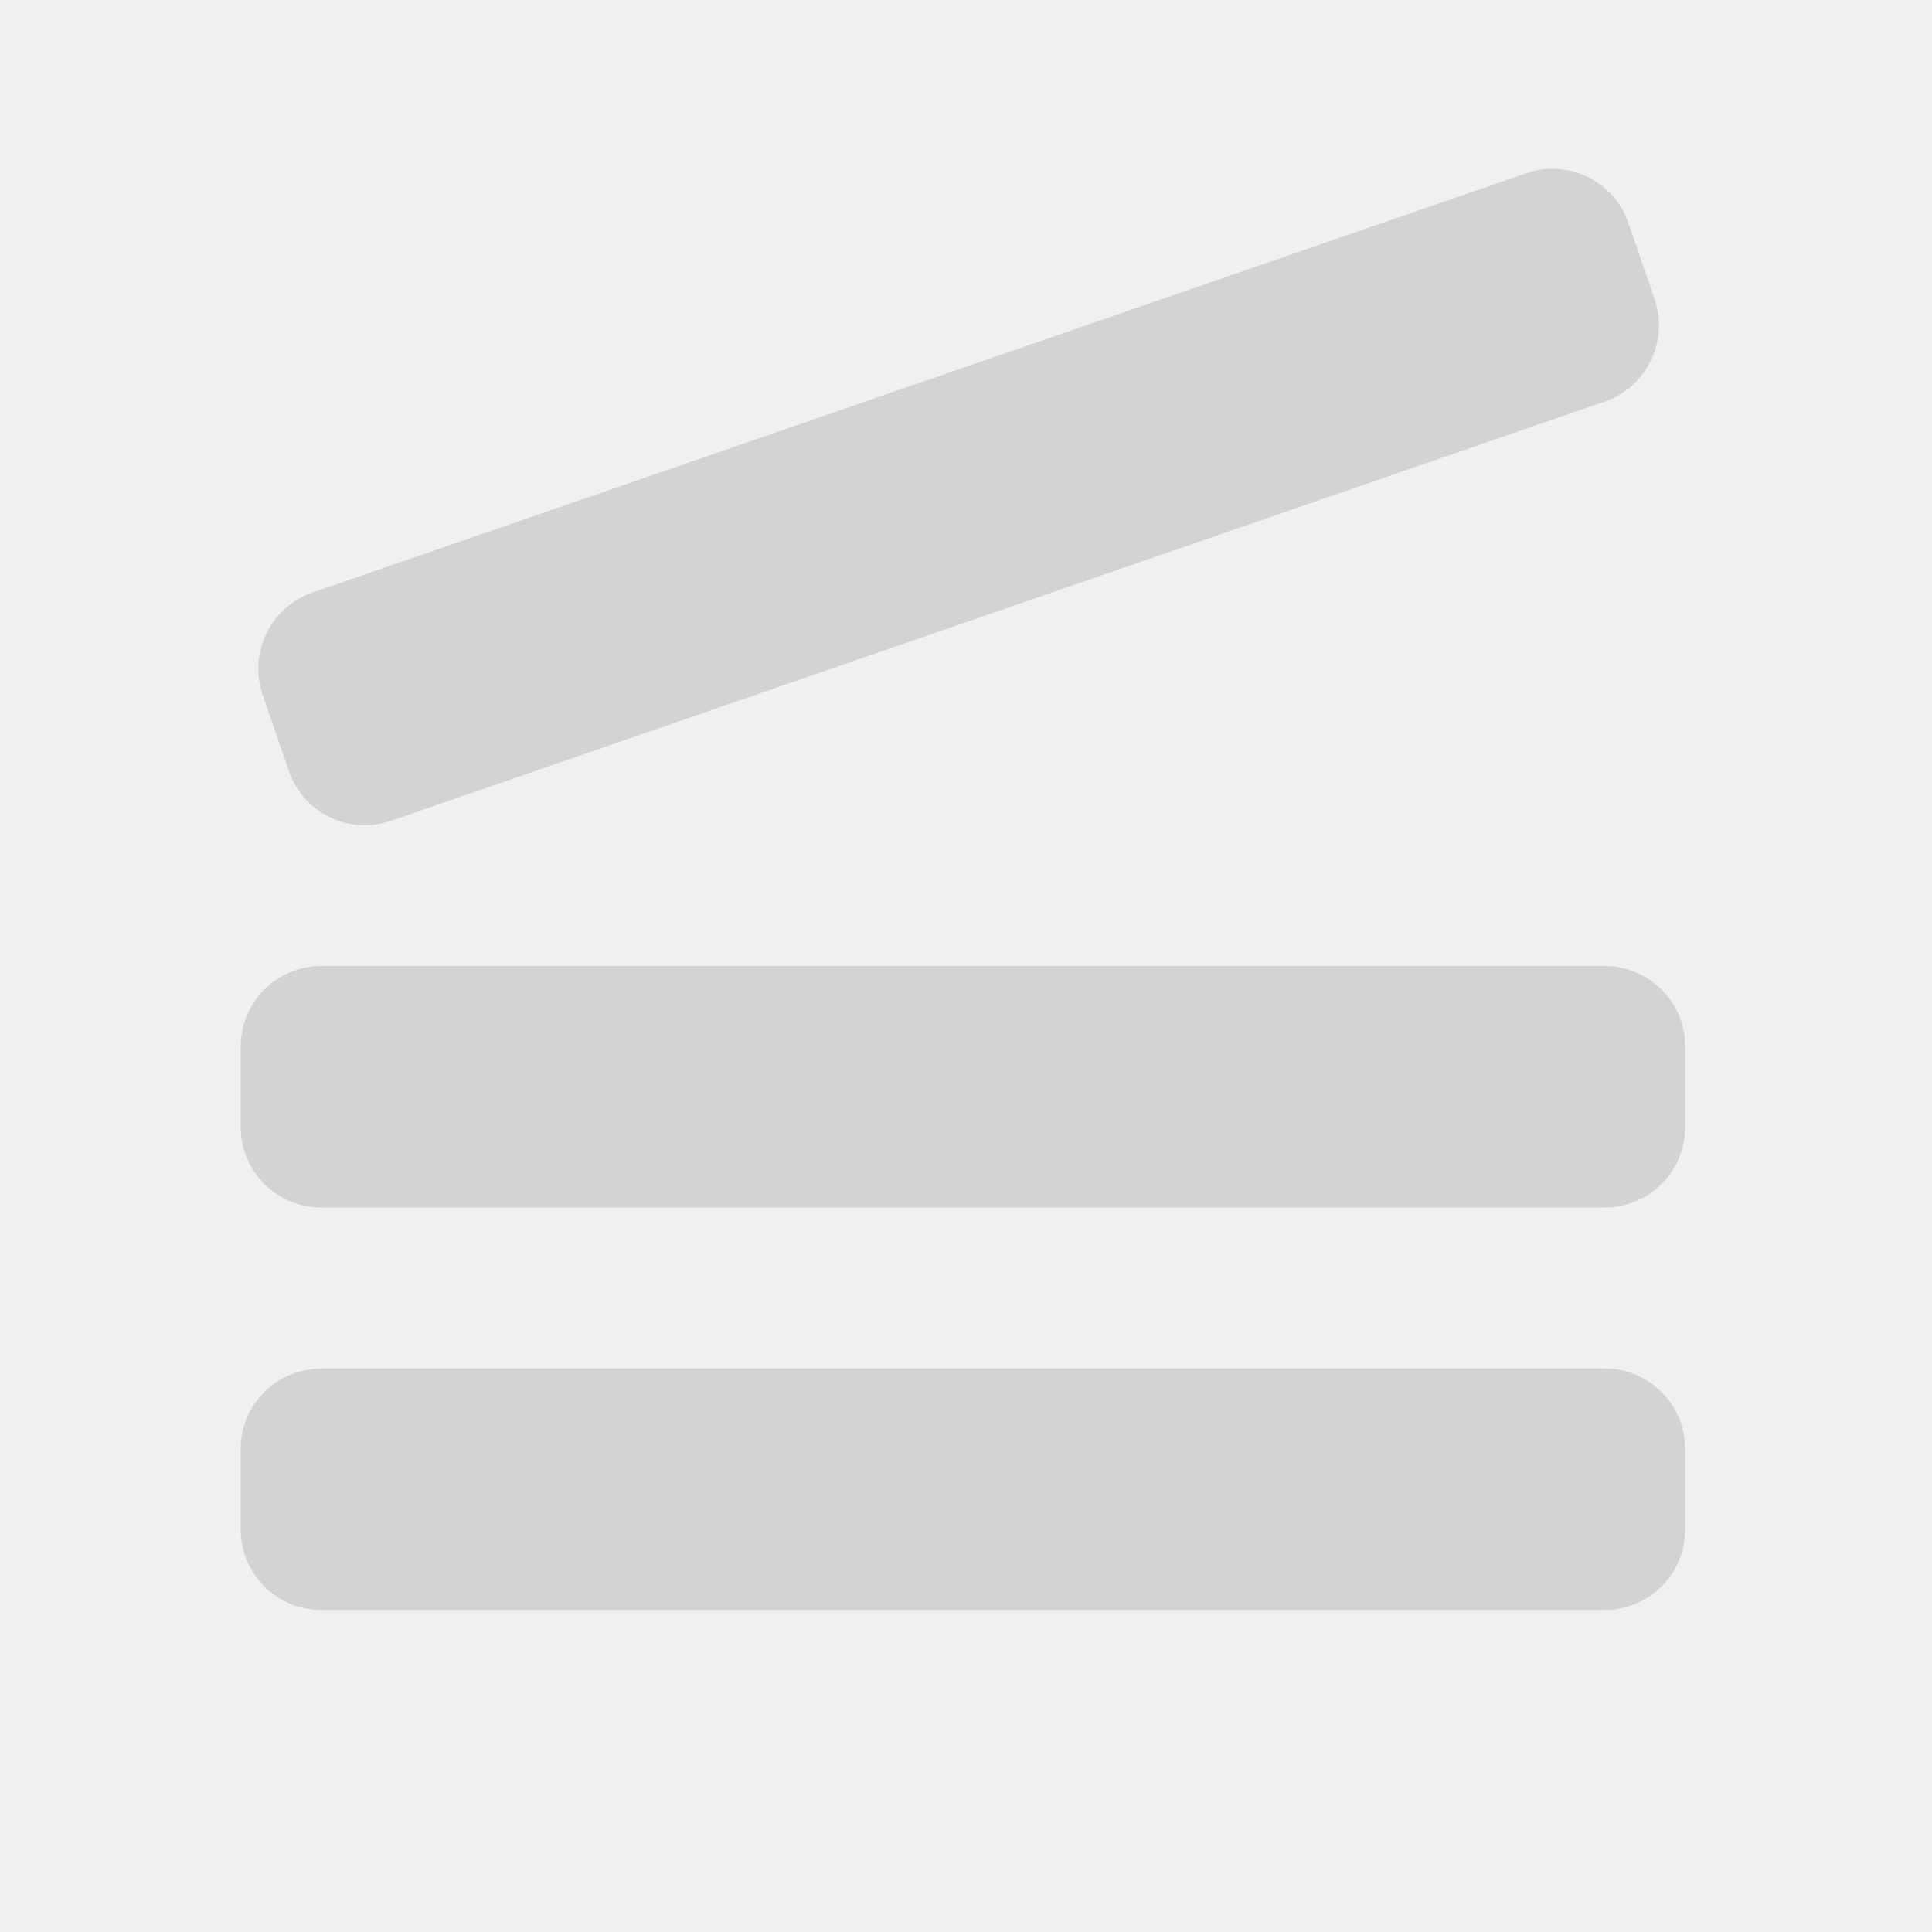
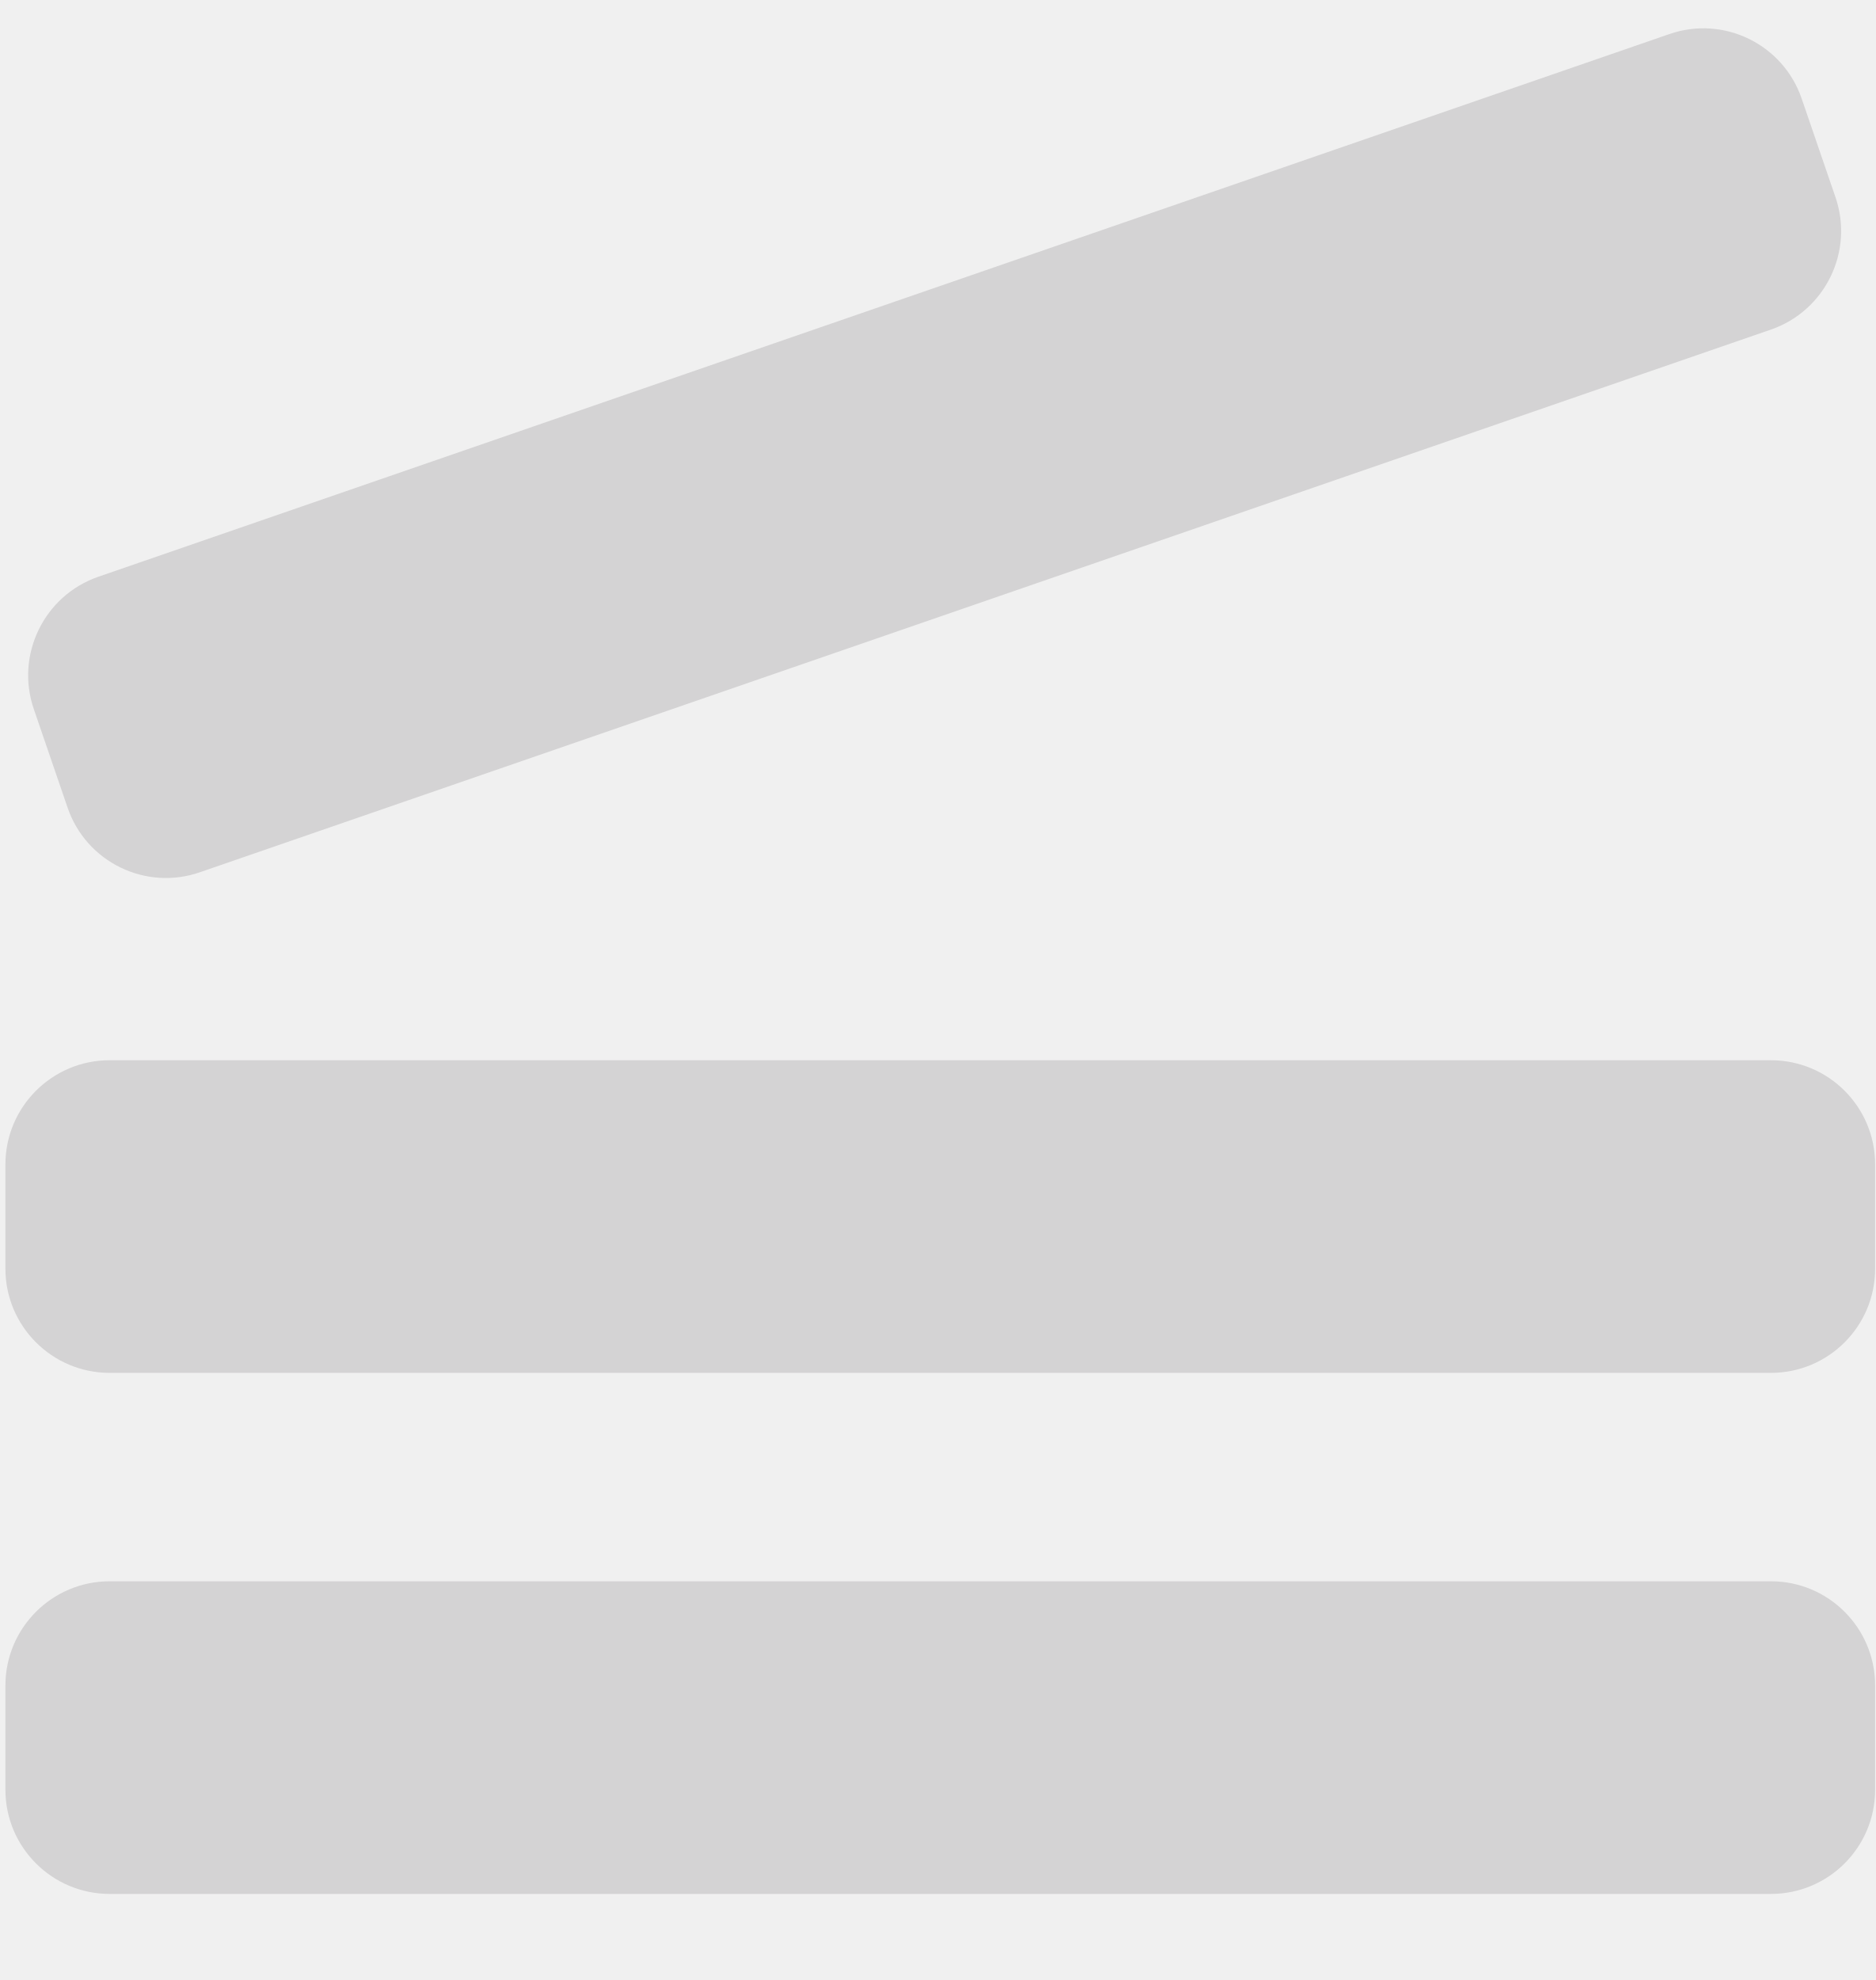
- <svg xmlns="http://www.w3.org/2000/svg" width="24" height="24" viewBox="0 0 24 24" fill="none">
-   <g clip-path="url(#clip0_1464_1993)">
-     <path fill-rule="evenodd" clip-rule="evenodd" d="M2.99 19C2.99 19.552 3.438 20 3.99 20L19.934 20C20.486 20 20.934 19.552 20.934 19L20.934 18C20.934 17.448 20.486 17 19.934 17L3.99 17C3.438 17 2.99 17.448 2.99 18L2.99 19ZM2.99 14C2.99 14.552 3.438 15 3.99 15L19.934 15C20.486 15 20.934 14.552 20.934 14L20.934 13C20.934 12.448 20.486 12 19.934 12L3.99 12C3.438 12 2.99 12.448 2.99 13L2.99 14Z" fill="#D4D3D4" />
-     <rect width="2.999" height="17.95" rx="1" transform="matrix(-0.324661 -0.94583 0.945205 -0.326477 3.91211 10.5225)" fill="#D4D3D4" />
-   </g>
-   <defs>
-     <clipPath id="clip0_1464_1993">
-       <rect width="23.925" height="24" fill="white" />
-     </clipPath>
-   </defs>
+ <svg xmlns="http://www.w3.org/2000/svg" width="18" height="19" viewBox="0 0 18 19" fill="none">
+   <path d="M0.052 17.174C0.052 17.726 0.5 18.174 1.052 18.174H16.996C17.549 18.174 17.996 17.726 17.996 17.174V16.174C17.996 15.622 17.549 15.174 16.996 15.174L1.052 15.174C0.5 15.174 0.052 15.622 0.052 16.174L0.052 17.174Z" fill="#D4D3D4" />
+   <path d="M0.052 12.174C0.052 12.726 0.5 13.174 1.052 13.174L16.996 13.174C17.549 13.174 17.996 12.726 17.996 12.174V11.174C17.996 10.622 17.549 10.174 16.996 10.174L1.052 10.174C0.5 10.174 0.052 10.622 0.052 11.174L0.052 12.174Z" fill="#D4D3D4" />
+   <path d="M1.919 8.37C1.397 8.551 0.828 8.273 0.649 7.751L0.325 6.806C0.145 6.284 0.423 5.714 0.945 5.534L16.021 0.327C16.543 0.146 17.112 0.424 17.291 0.946L17.615 1.891C17.795 2.413 17.517 2.983 16.995 3.163L1.919 8.37Z" fill="#D4D3D4" />
</svg>
